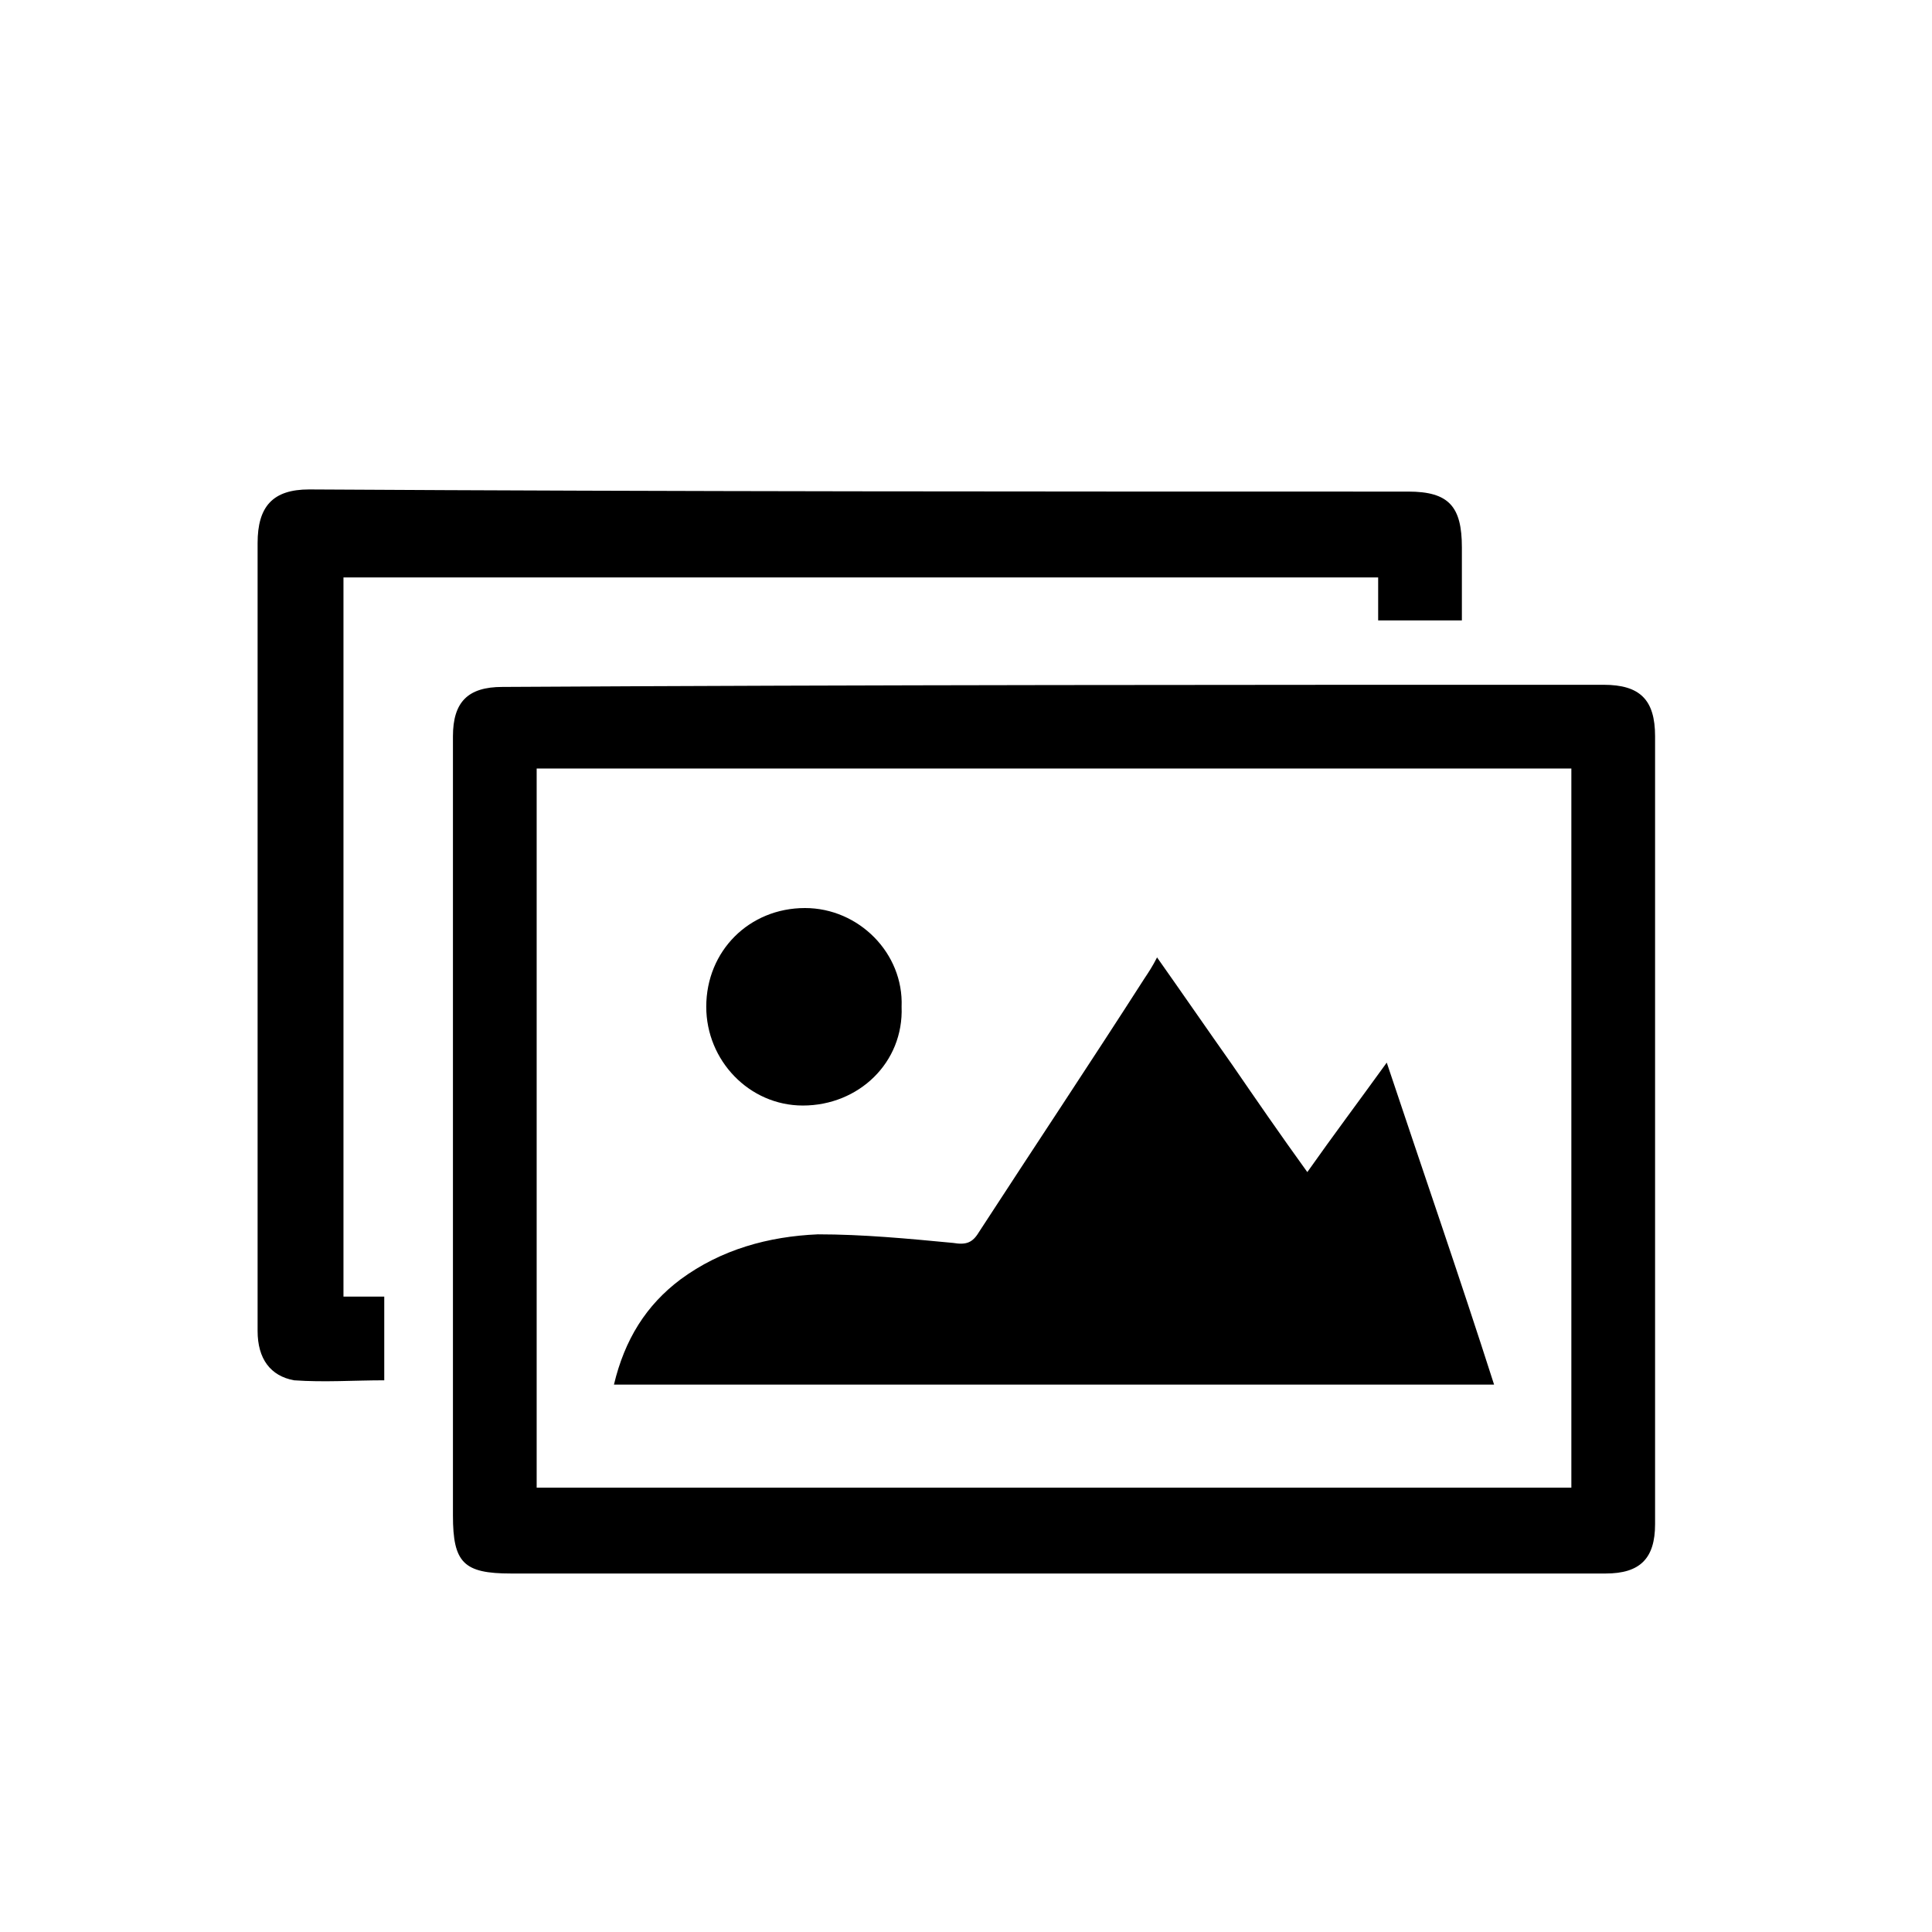
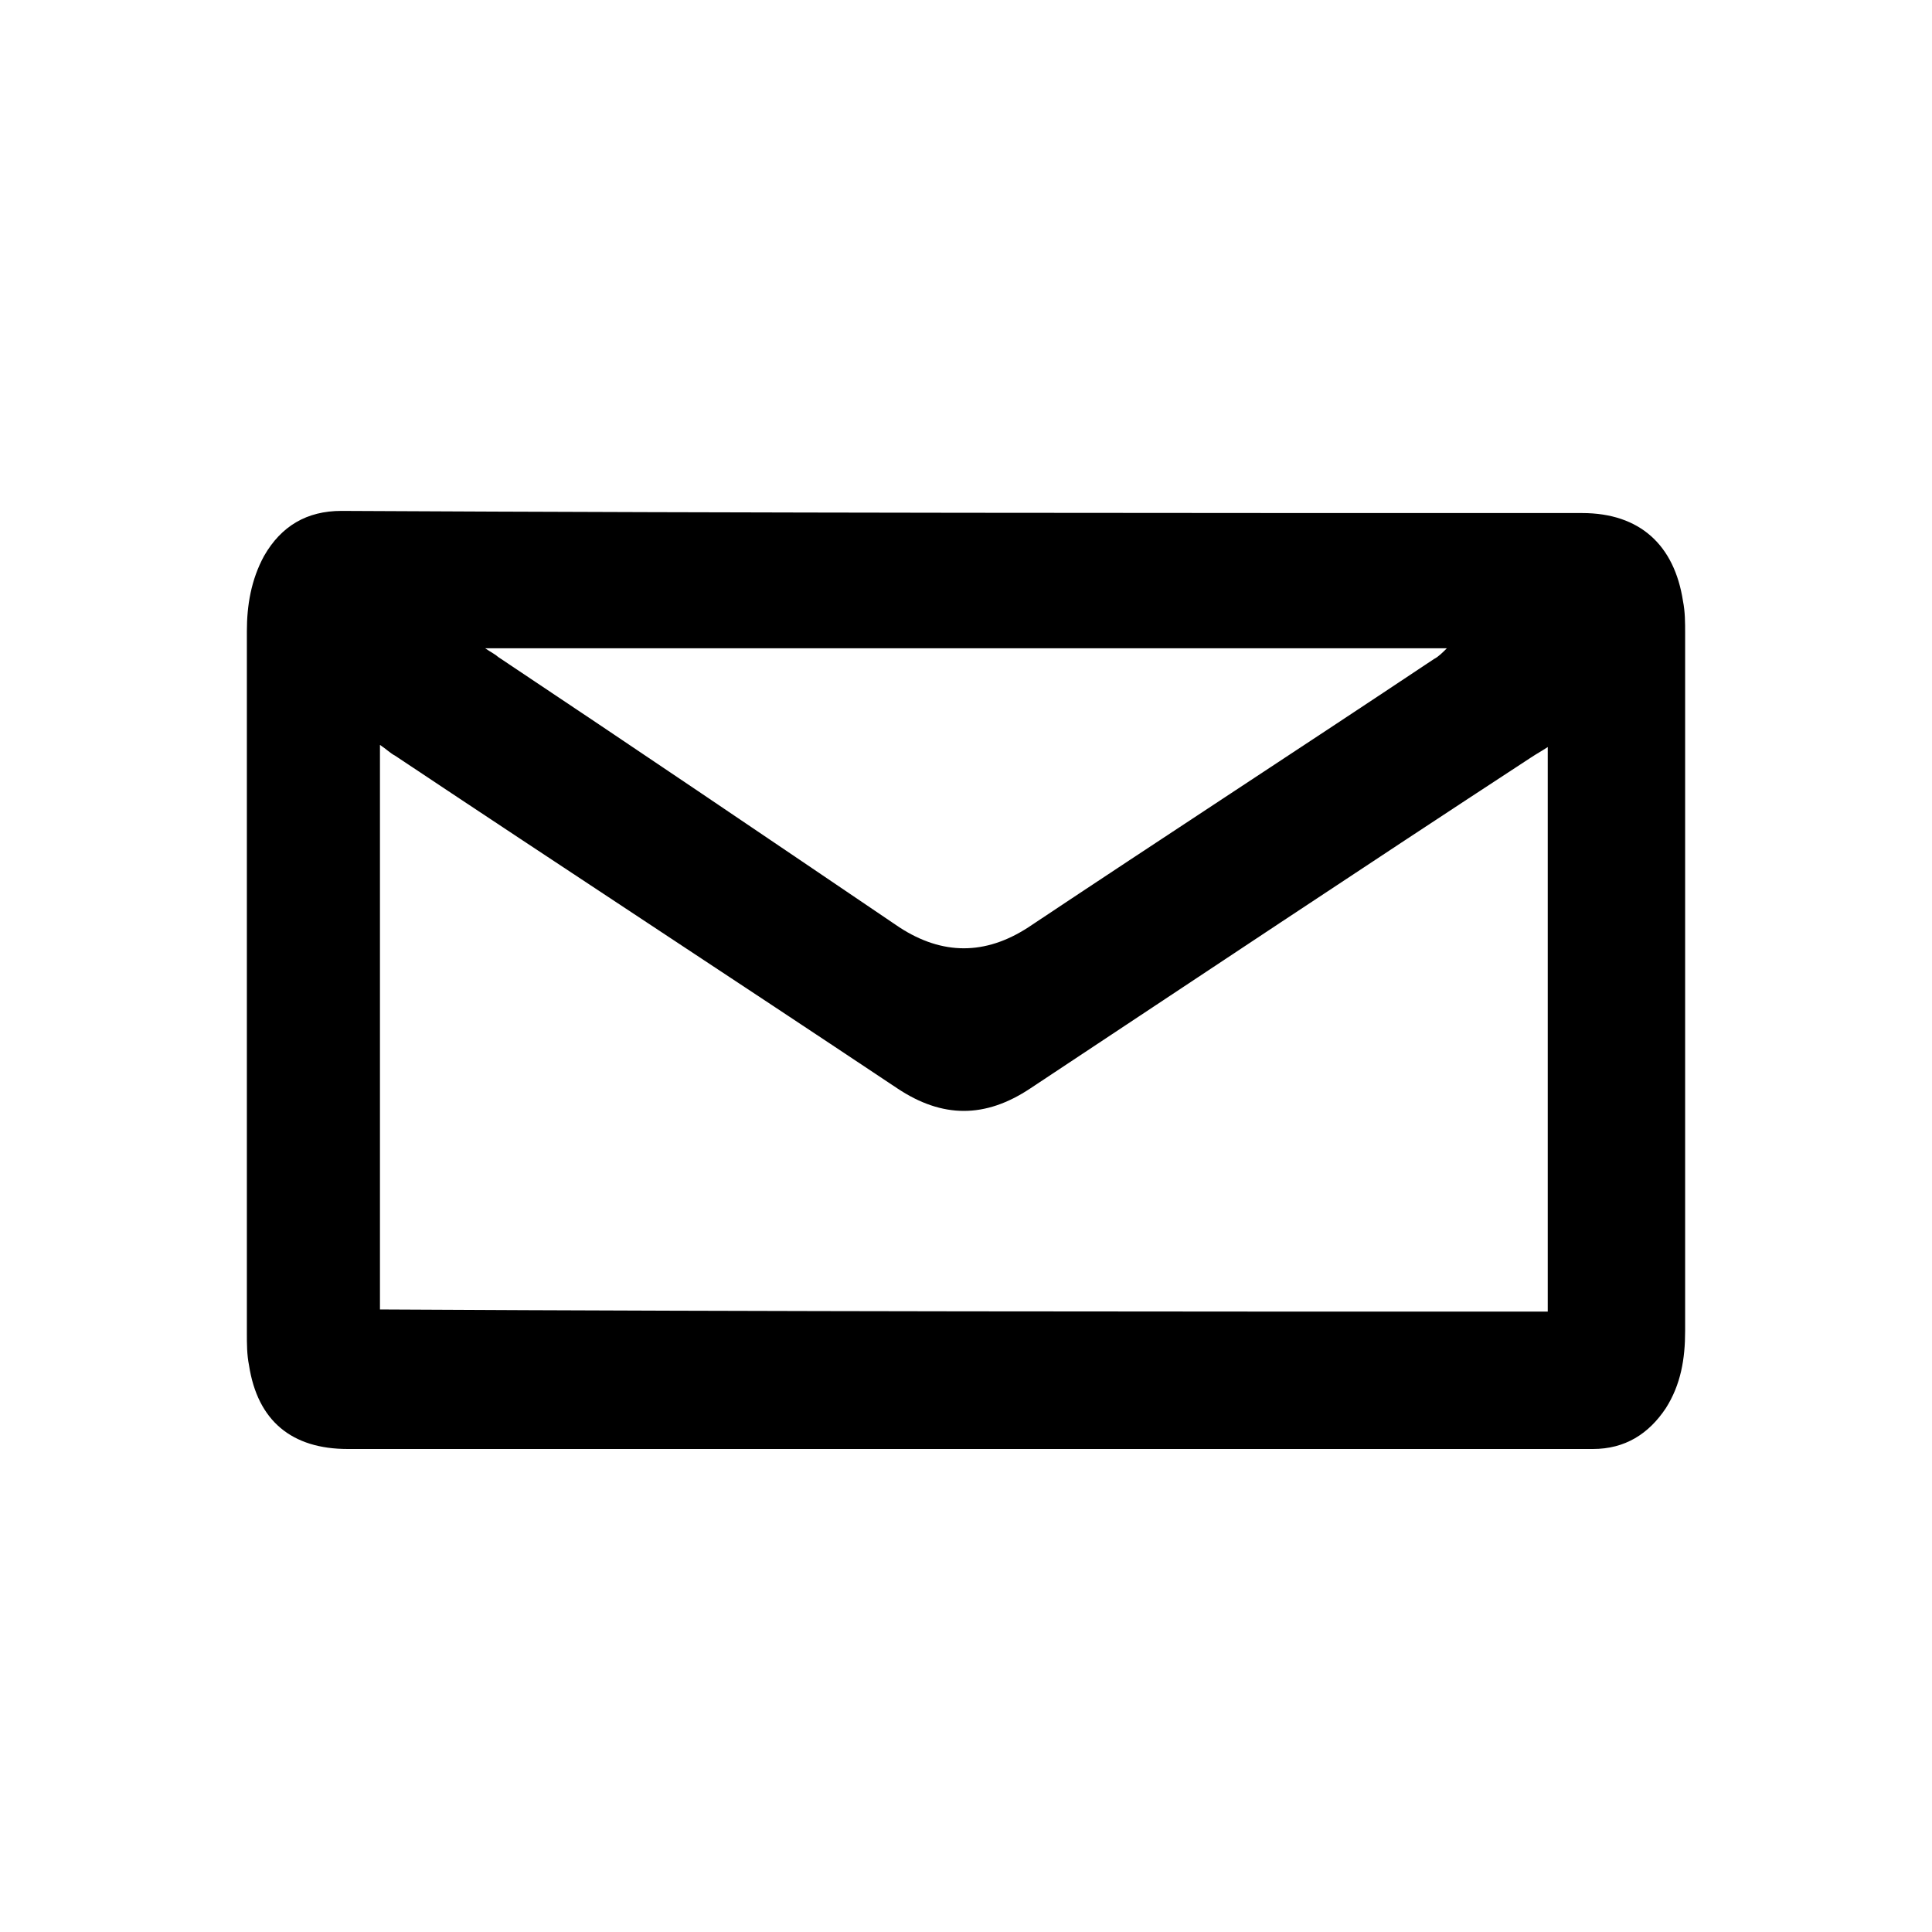
- <svg xmlns="http://www.w3.org/2000/svg" version="1.1" id="Layer_1" x="0px" y="0px" viewBox="0 0 90 90" enable-background="new 0 0 90 90" xml:space="preserve">
+ <svg xmlns="http://www.w3.org/2000/svg" version="1.1" id="Layer_1" x="0px" y="0px" viewBox="-260 352 90 90" style="enable-background:new -260 352 90 90;" xml:space="preserve">
  <g>
-     <g id="XMLID_33_">
+     <g id="XMLID_24_">
      <g>
-         <path d="M74.7,31.9c1.7,0,2.4,0.7,2.4,2.4c0,12.2,0,24.5,0,36.7c0,1.6-0.7,2.3-2.3,2.3c-8.6,0-17.2,0-25.7,0     c-8.4,0-16.9,0-25.3,0c-2.2,0-2.7-0.5-2.7-2.7c0-12.1,0-24.2,0-36.3c0-1.6,0.7-2.3,2.3-2.3C40.5,31.9,57.6,31.9,74.7,31.9z      M73.2,69.3c0-11.2,0-22.3,0-33.5c-16.1,0-32.1,0-48.2,0c0,11.2,0,22.3,0,33.5C41.1,69.3,57.1,69.3,73.2,69.3z" />
-         <path d="M65.6,22.9c1.9,0,2.5,0.7,2.5,2.6c0,1.1,0,2.2,0,3.4c-0.7,0-1.3,0-1.9,0c-0.6,0-1.3,0-2,0c0-0.7,0-1.3,0-2     c-16.1,0-32.1,0-48.2,0c0,11.1,0,22.2,0,33.5c0.6,0,1.2,0,1.9,0c0,1.3,0,2.5,0,3.9c-1.4,0-2.8,0.1-4.2,0C12.6,64.1,12,63.3,12,62     c0-3.9,0-7.8,0-11.7c0-8.3,0-16.7,0-25c0-1.7,0.7-2.5,2.4-2.5C31.4,22.9,48.5,22.9,65.6,22.9z" />
-         <path d="M53.3,45.6c0.2-0.3,0.4-0.6,0.6-1c1.2,1.7,2.3,3.3,3.5,5c1.1,1.6,2.2,3.2,3.5,5c1.2-1.7,2.4-3.3,3.7-5.1     c1.7,5.1,3.4,10,5,15c-13.7,0-27.3,0-41,0c0.5-2.1,1.5-3.7,3.1-4.9c1.9-1.4,4.1-2,6.4-2.1c2.1,0,4.2,0.2,6.3,0.4     c0.6,0.1,0.9,0,1.2-0.5C48.2,53.4,50.8,49.5,53.3,45.6z" />
-         <path d="M37.4,51.5c-2.5,0-4.5-2.1-4.5-4.6c0-2.6,2-4.6,4.6-4.6c2.5,0,4.6,2.1,4.5,4.6C42.1,49.5,40,51.5,37.4,51.5z" />
+         <path d="M-218.1,395.2c2,1.3,4,1.3,6,0c6.3-4.2,12.6-8.3,18.9-12.5c0.2-0.1,0.4-0.3,0.6-0.5c-15,0-29.8,0-44.8,0     c0.3,0.2,0.5,0.3,0.6,0.4C-230.5,386.8-224.3,391-218.1,395.2z M-186.3,375.9c2.7,0,4.3,1.5,4.7,4.1c0.1,0.5,0.1,1,0.1,1.5     c0,10.8,0,21.7,0,32.5c0,1.3-0.2,2.5-0.9,3.6c-0.8,1.2-1.9,1.9-3.4,1.9c-9.7,0-19.5,0-29.2,0c-9.6,0-19.2,0-28.8,0     c-2.6,0-4.2-1.3-4.6-3.9c-0.1-0.5-0.1-1-0.1-1.5c0-10.9,0-21.8,0-32.7c0-1.2,0.2-2.4,0.8-3.5c0.8-1.4,2-2.1,3.6-2.1     C-224.9,375.9-205.6,375.9-186.3,375.9z M-187.9,413.1c0-8.7,0-17.5,0-26.3c-0.3,0.2-0.5,0.3-0.8,0.5     c-7.8,5.1-15.6,10.3-23.3,15.4c-2.1,1.4-4.1,1.4-6.2,0c-7.8-5.2-15.6-10.3-23.4-15.5c-0.2-0.1-0.4-0.3-0.7-0.5     c0,8.8,0,17.5,0,26.3C-224.1,413.1-206,413.1-187.9,413.1z" />
      </g>
      <g>
		</g>
    </g>
  </g>
</svg>
